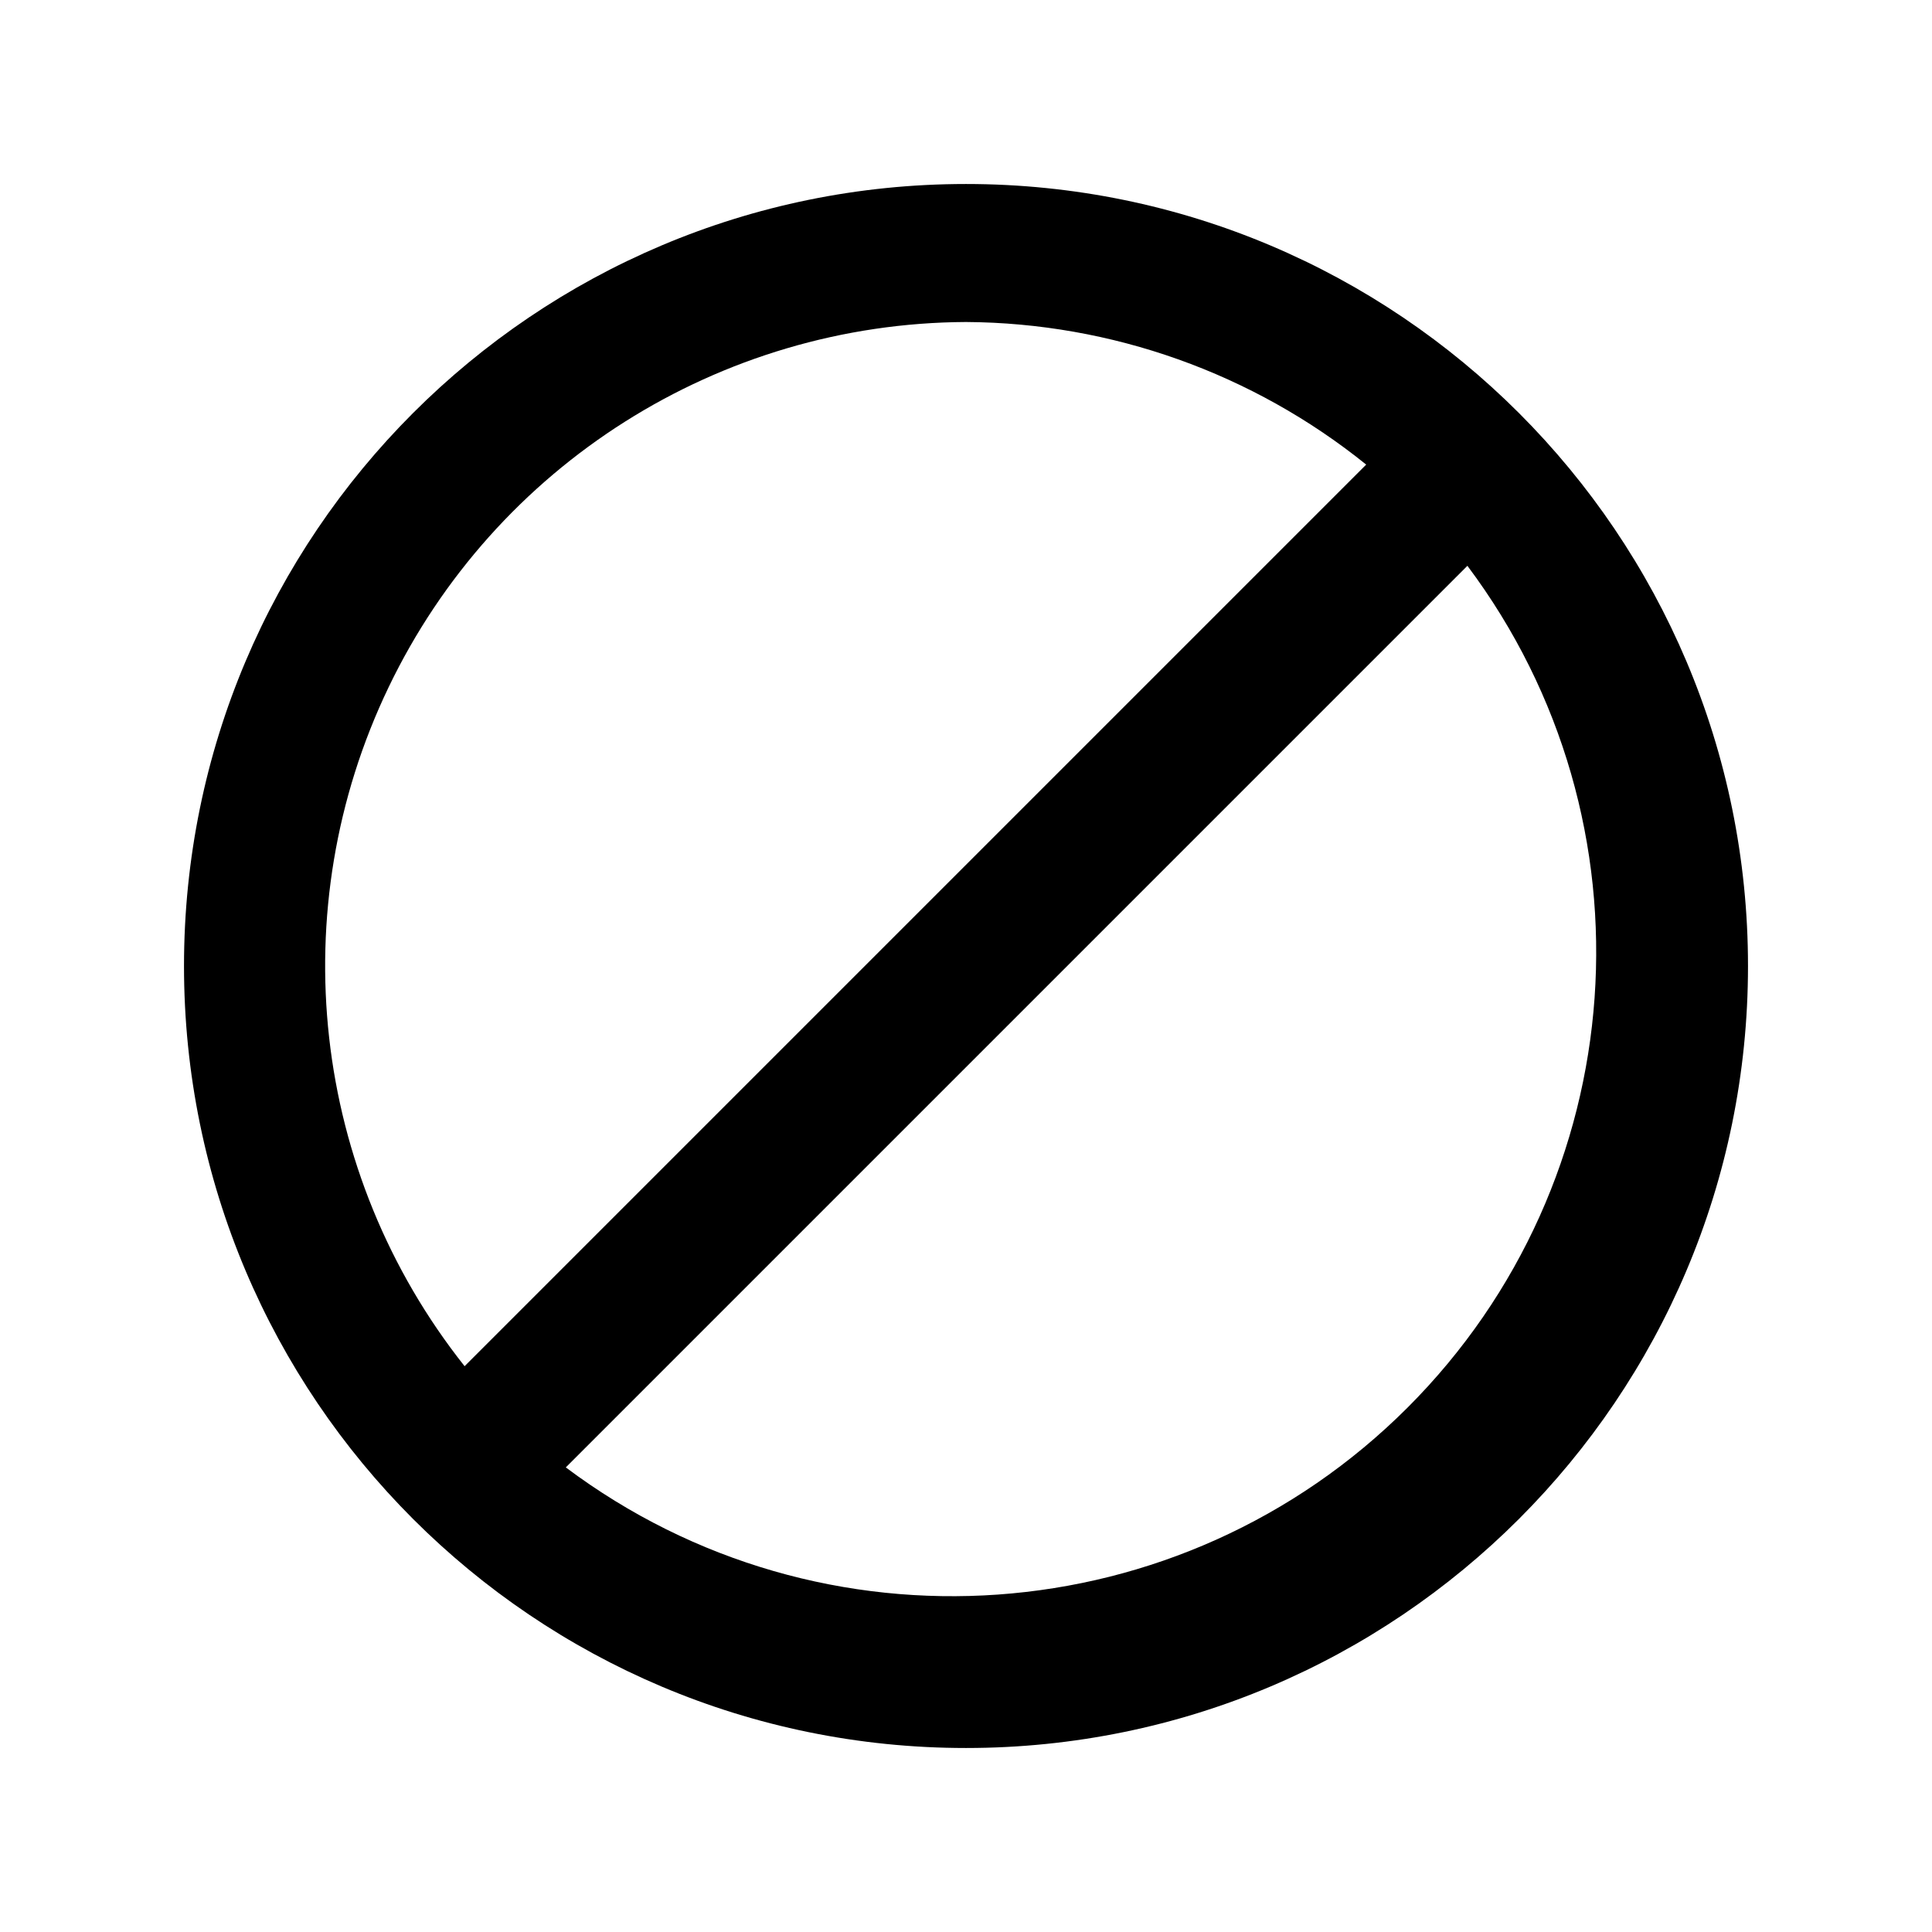
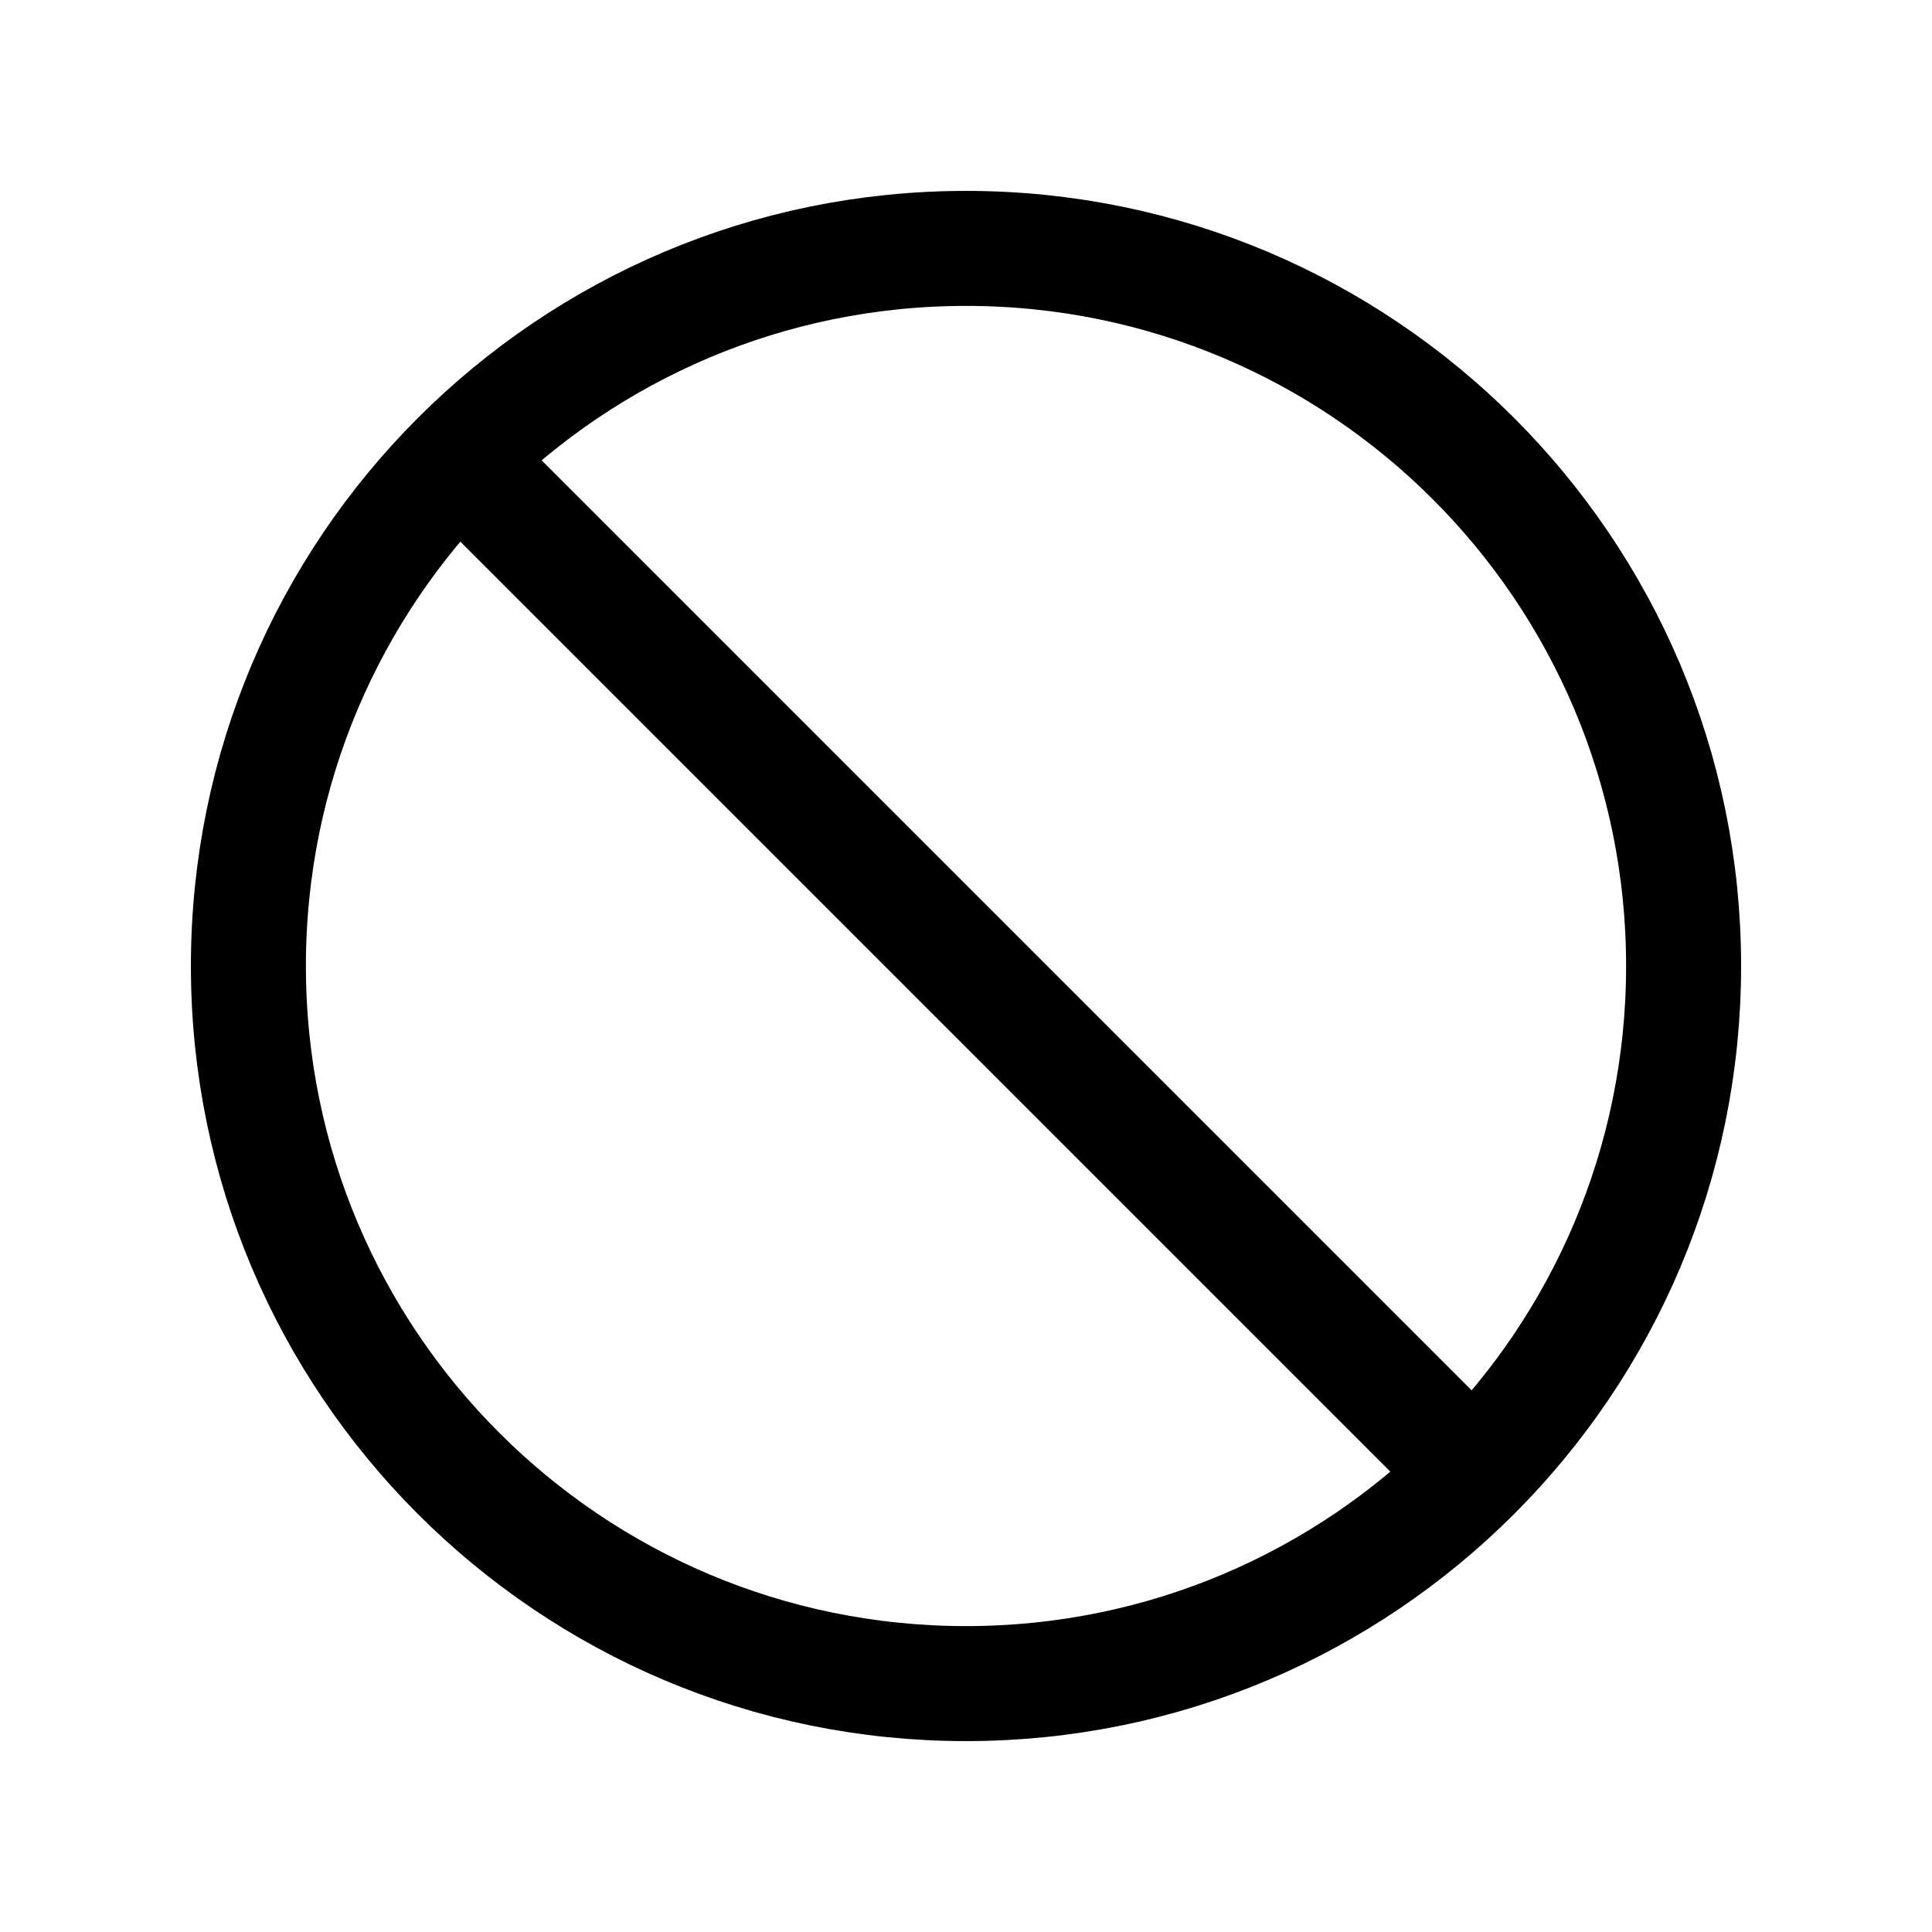
- <svg xmlns="http://www.w3.org/2000/svg" width="21" height="21" viewBox="0 0 21 21">
-   <path id="ban" d="M 10.5,2 A 8.5,8.5 0 1 0 10.5,19 8.5,8.5 0 1 0 10.5,2 Z M 10.5,3.5 A 7,7 0 0 1 14.85,5.05 L 5.05,14.85 A 7,7 0 0 1 10.5,3.5 Z M 15.95,6.15 A 7,7 0 0 1 6.15,15.95 Z" style="fill:#000000;fill-rule:evenodd" />
+ <svg xmlns="http://www.w3.org/2000/svg" width="21" height="21" version="1.1" viewBox="0 0 21 21">
+   <g fill="none" stroke="#000" stroke-linecap="round" stroke-linejoin="round" stroke-width="1.25">
+     <circle cx="10.5" cy="10.5" r="7.8" />
+     <path d="m5 5 11 11" />
+   </g>
</svg>
